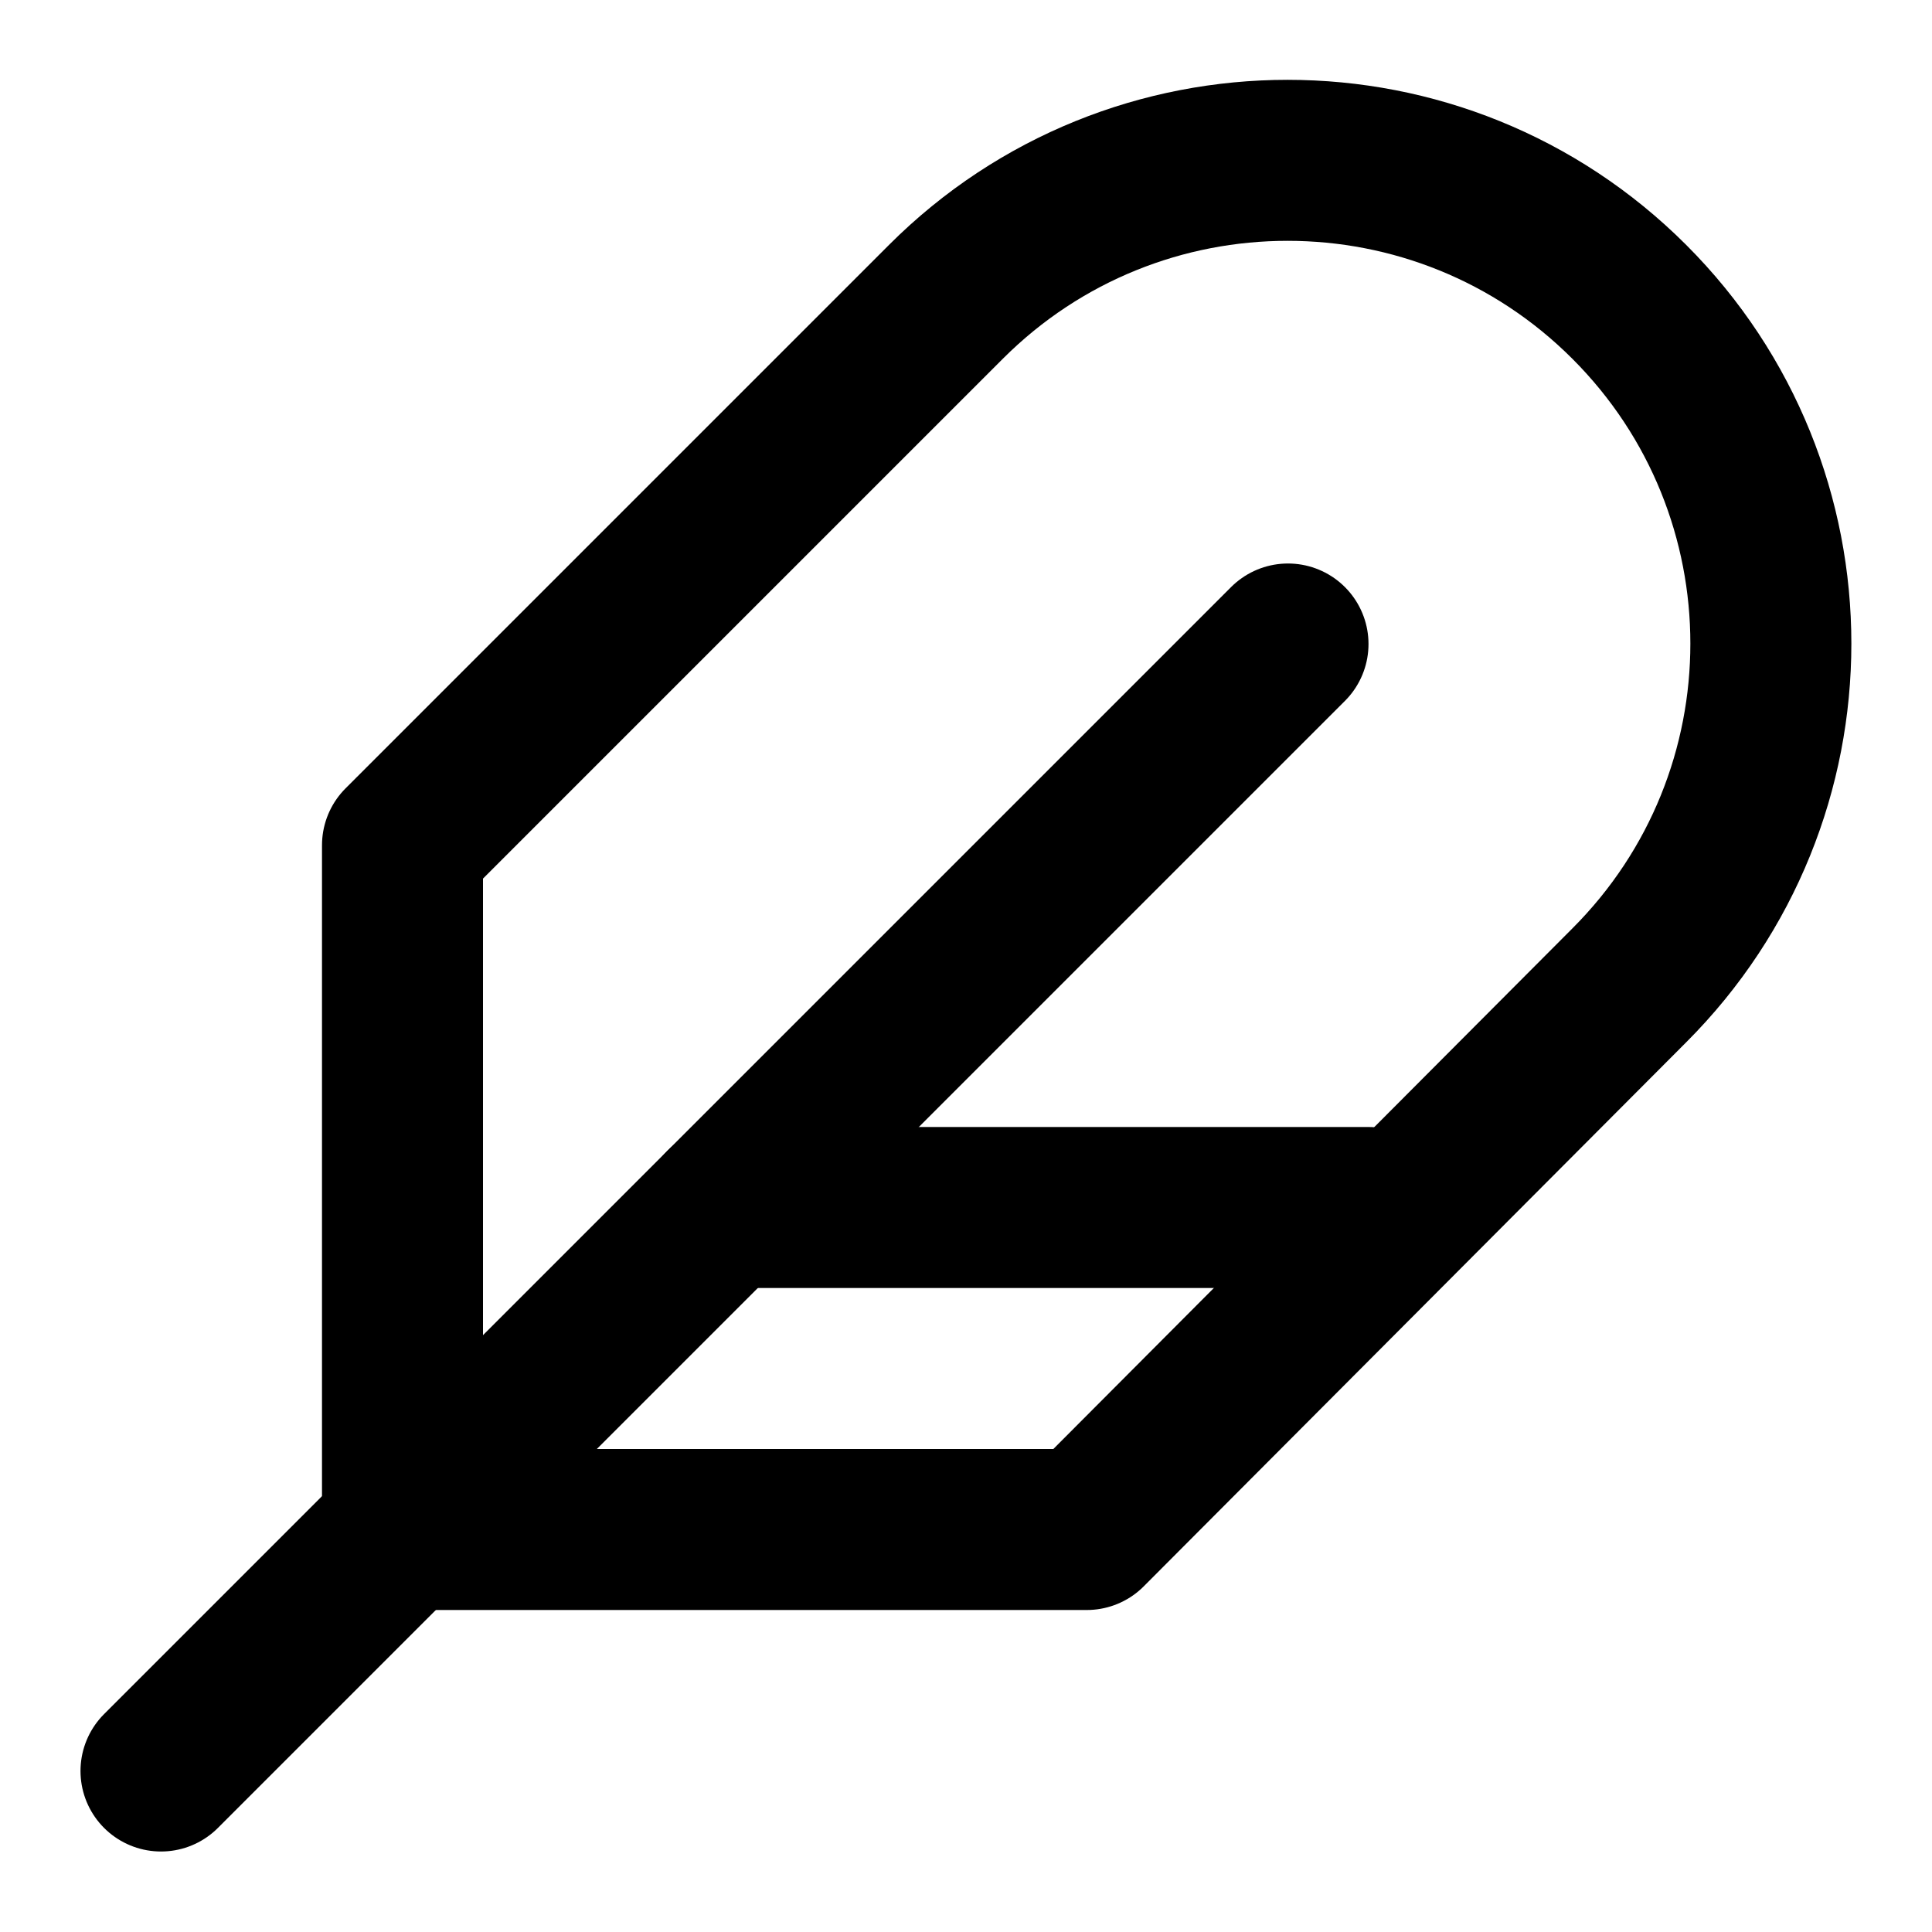
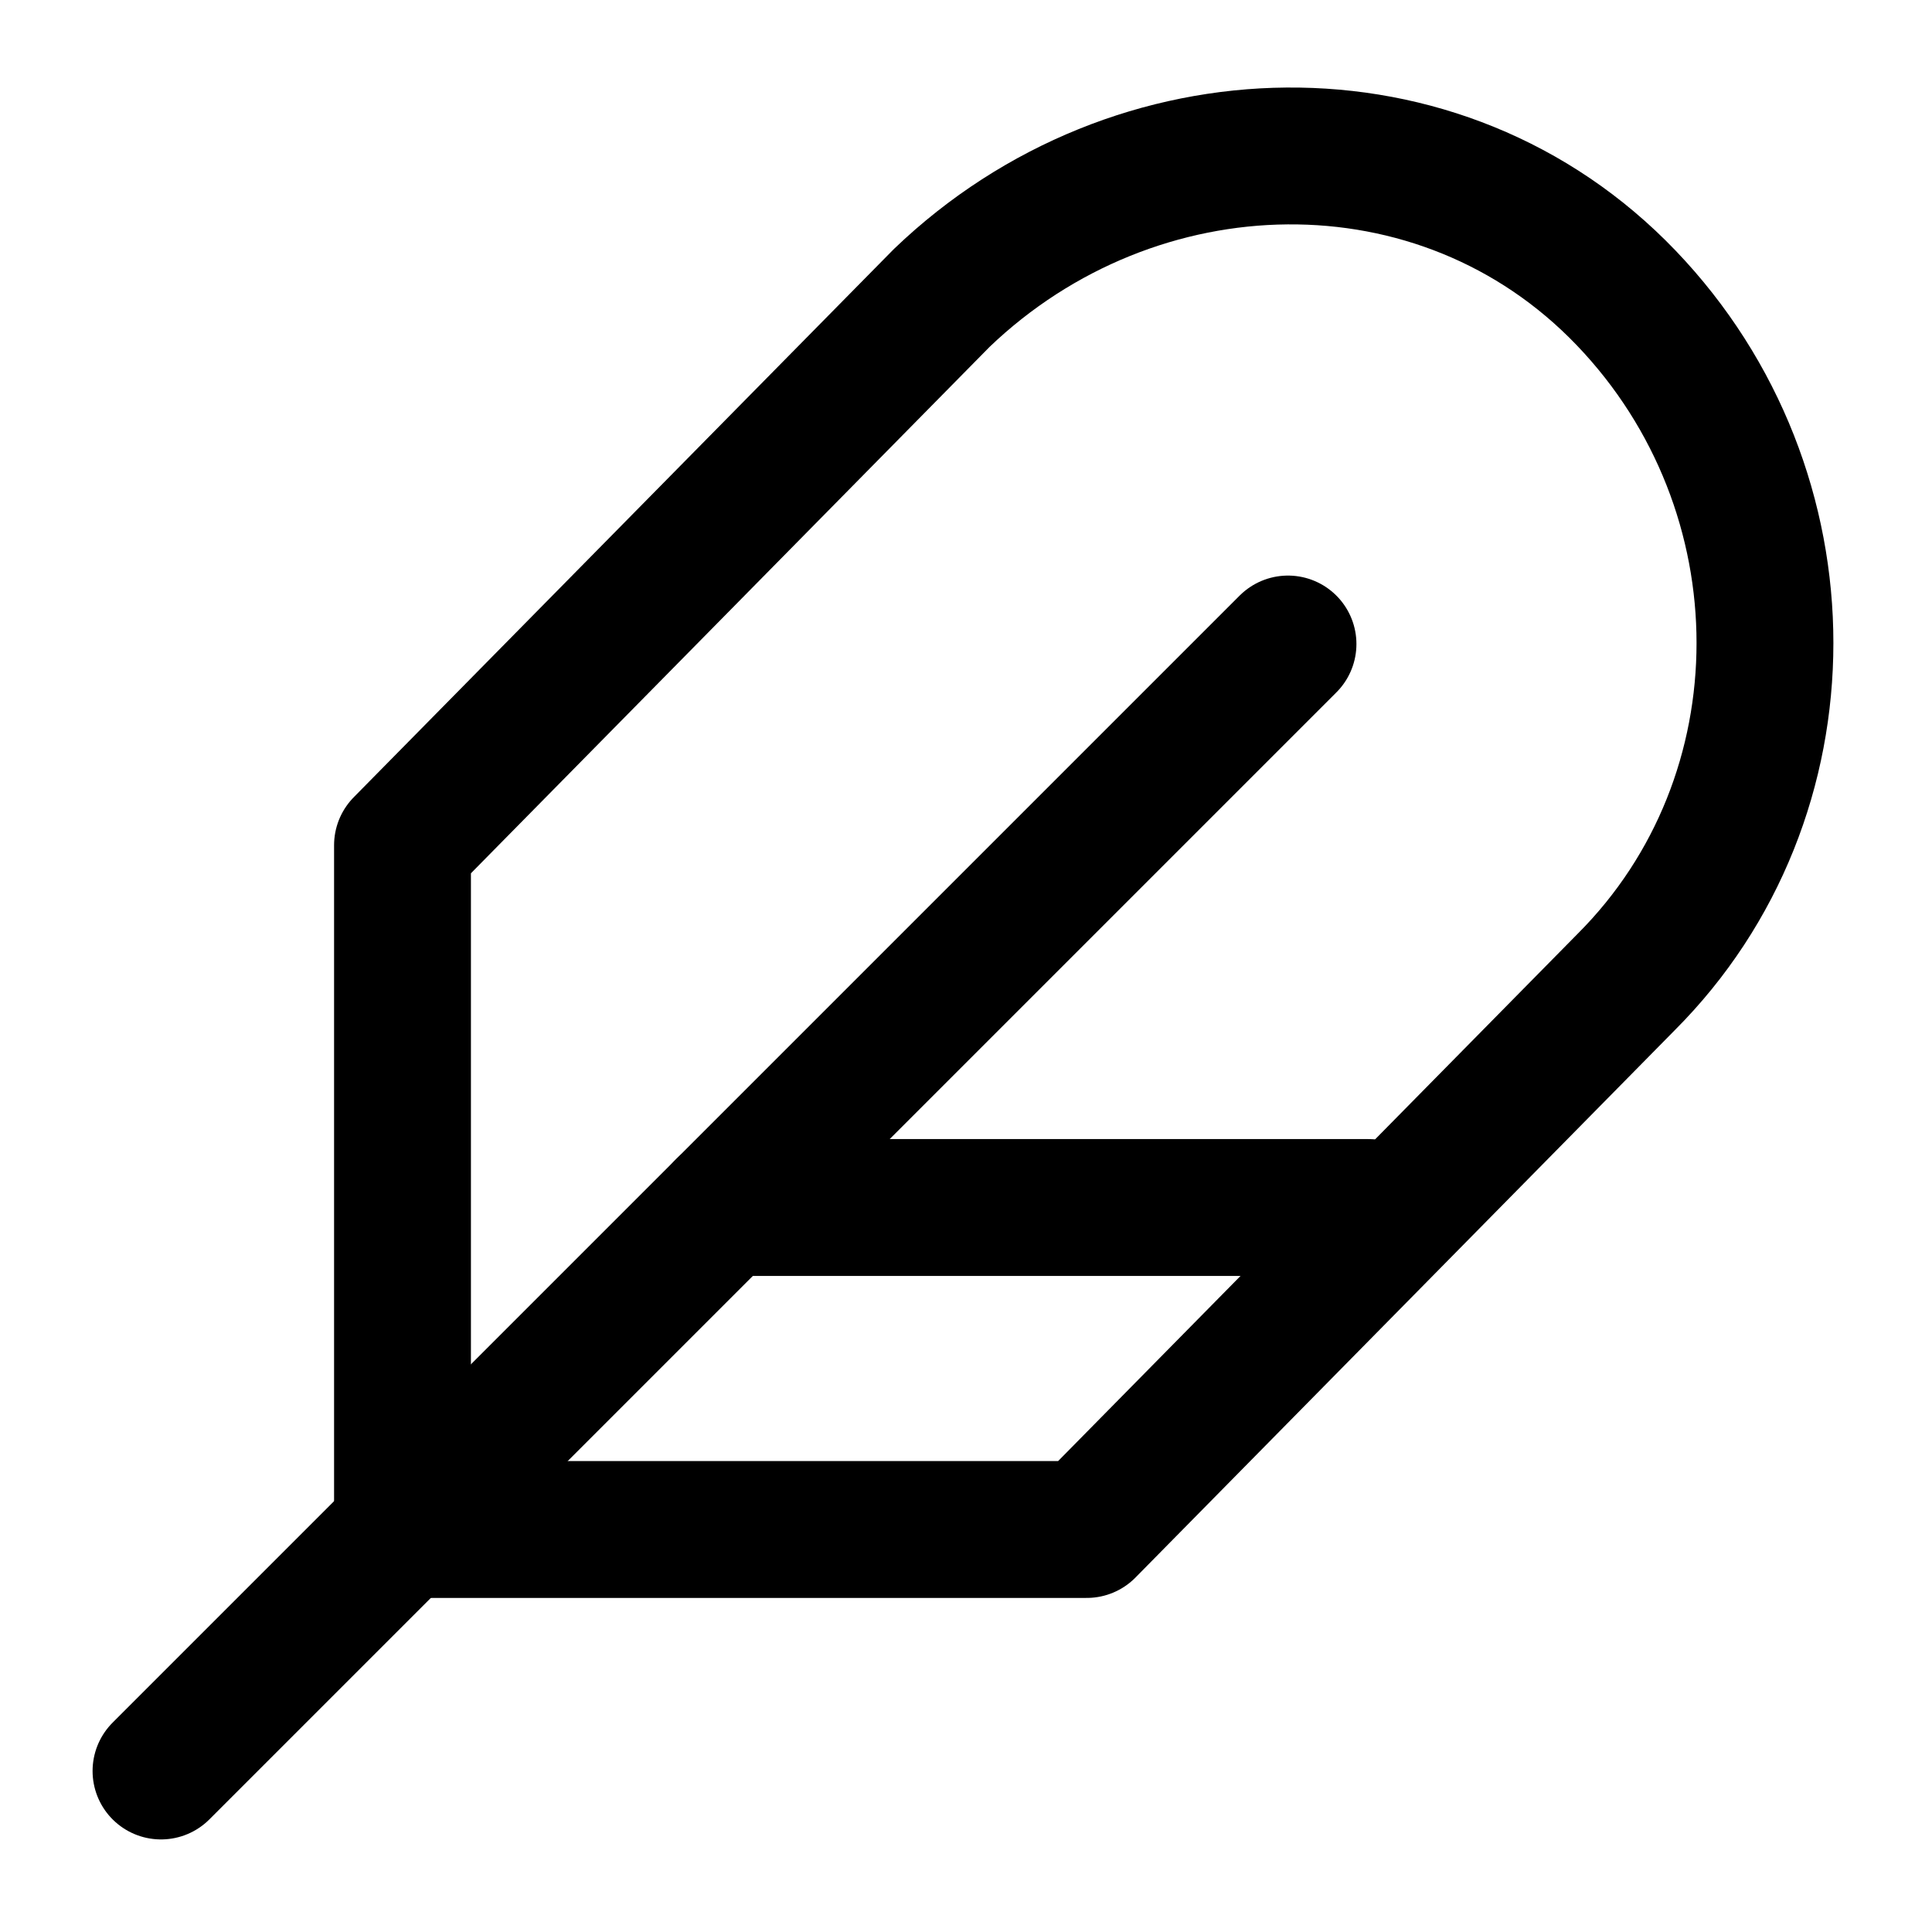
- <svg xmlns="http://www.w3.org/2000/svg" width="24" height="24" viewBox="0 0 24 24" fill="none" stroke="currentColor" stroke-width="2" stroke-linecap="round" stroke-linejoin="round" class="feather feather-feather">
-   <path d="M20.24 12.24a6 6 0 0 0-8.49-8.49L5 10.5V19h8.5z" />
-   <line x1="16" y1="8" x2="2" y2="22" />
-   <line x1="17" y1="15" x2="9" y2="15" />
+ <svg xmlns="http://www.w3.org/2000/svg" version="1.1" id="Layer_1" x="0px" y="0px" viewBox="0 0 24 24" style="enable-background:new 0 0 24 24;" xml:space="preserve">
+   <style type="text/css">
+ 	.st0{fill:none;stroke:#000000;stroke-width:1.7;stroke-linecap:round;stroke-linejoin:round;}
+ </style>
+   <path class="st0" d="M20.2,12.2c2.3-2.3,2.3-6.1,0-8.5s-6.1-2.3-8.5,0L5,10.5V19h8.5L20.2,12.2z" />
+   <line class="st0" x1="16" y1="8" x2="2" y2="22" />
+   <line class="st0" x1="17" y1="15" x2="9" y2="15" />
</svg>
